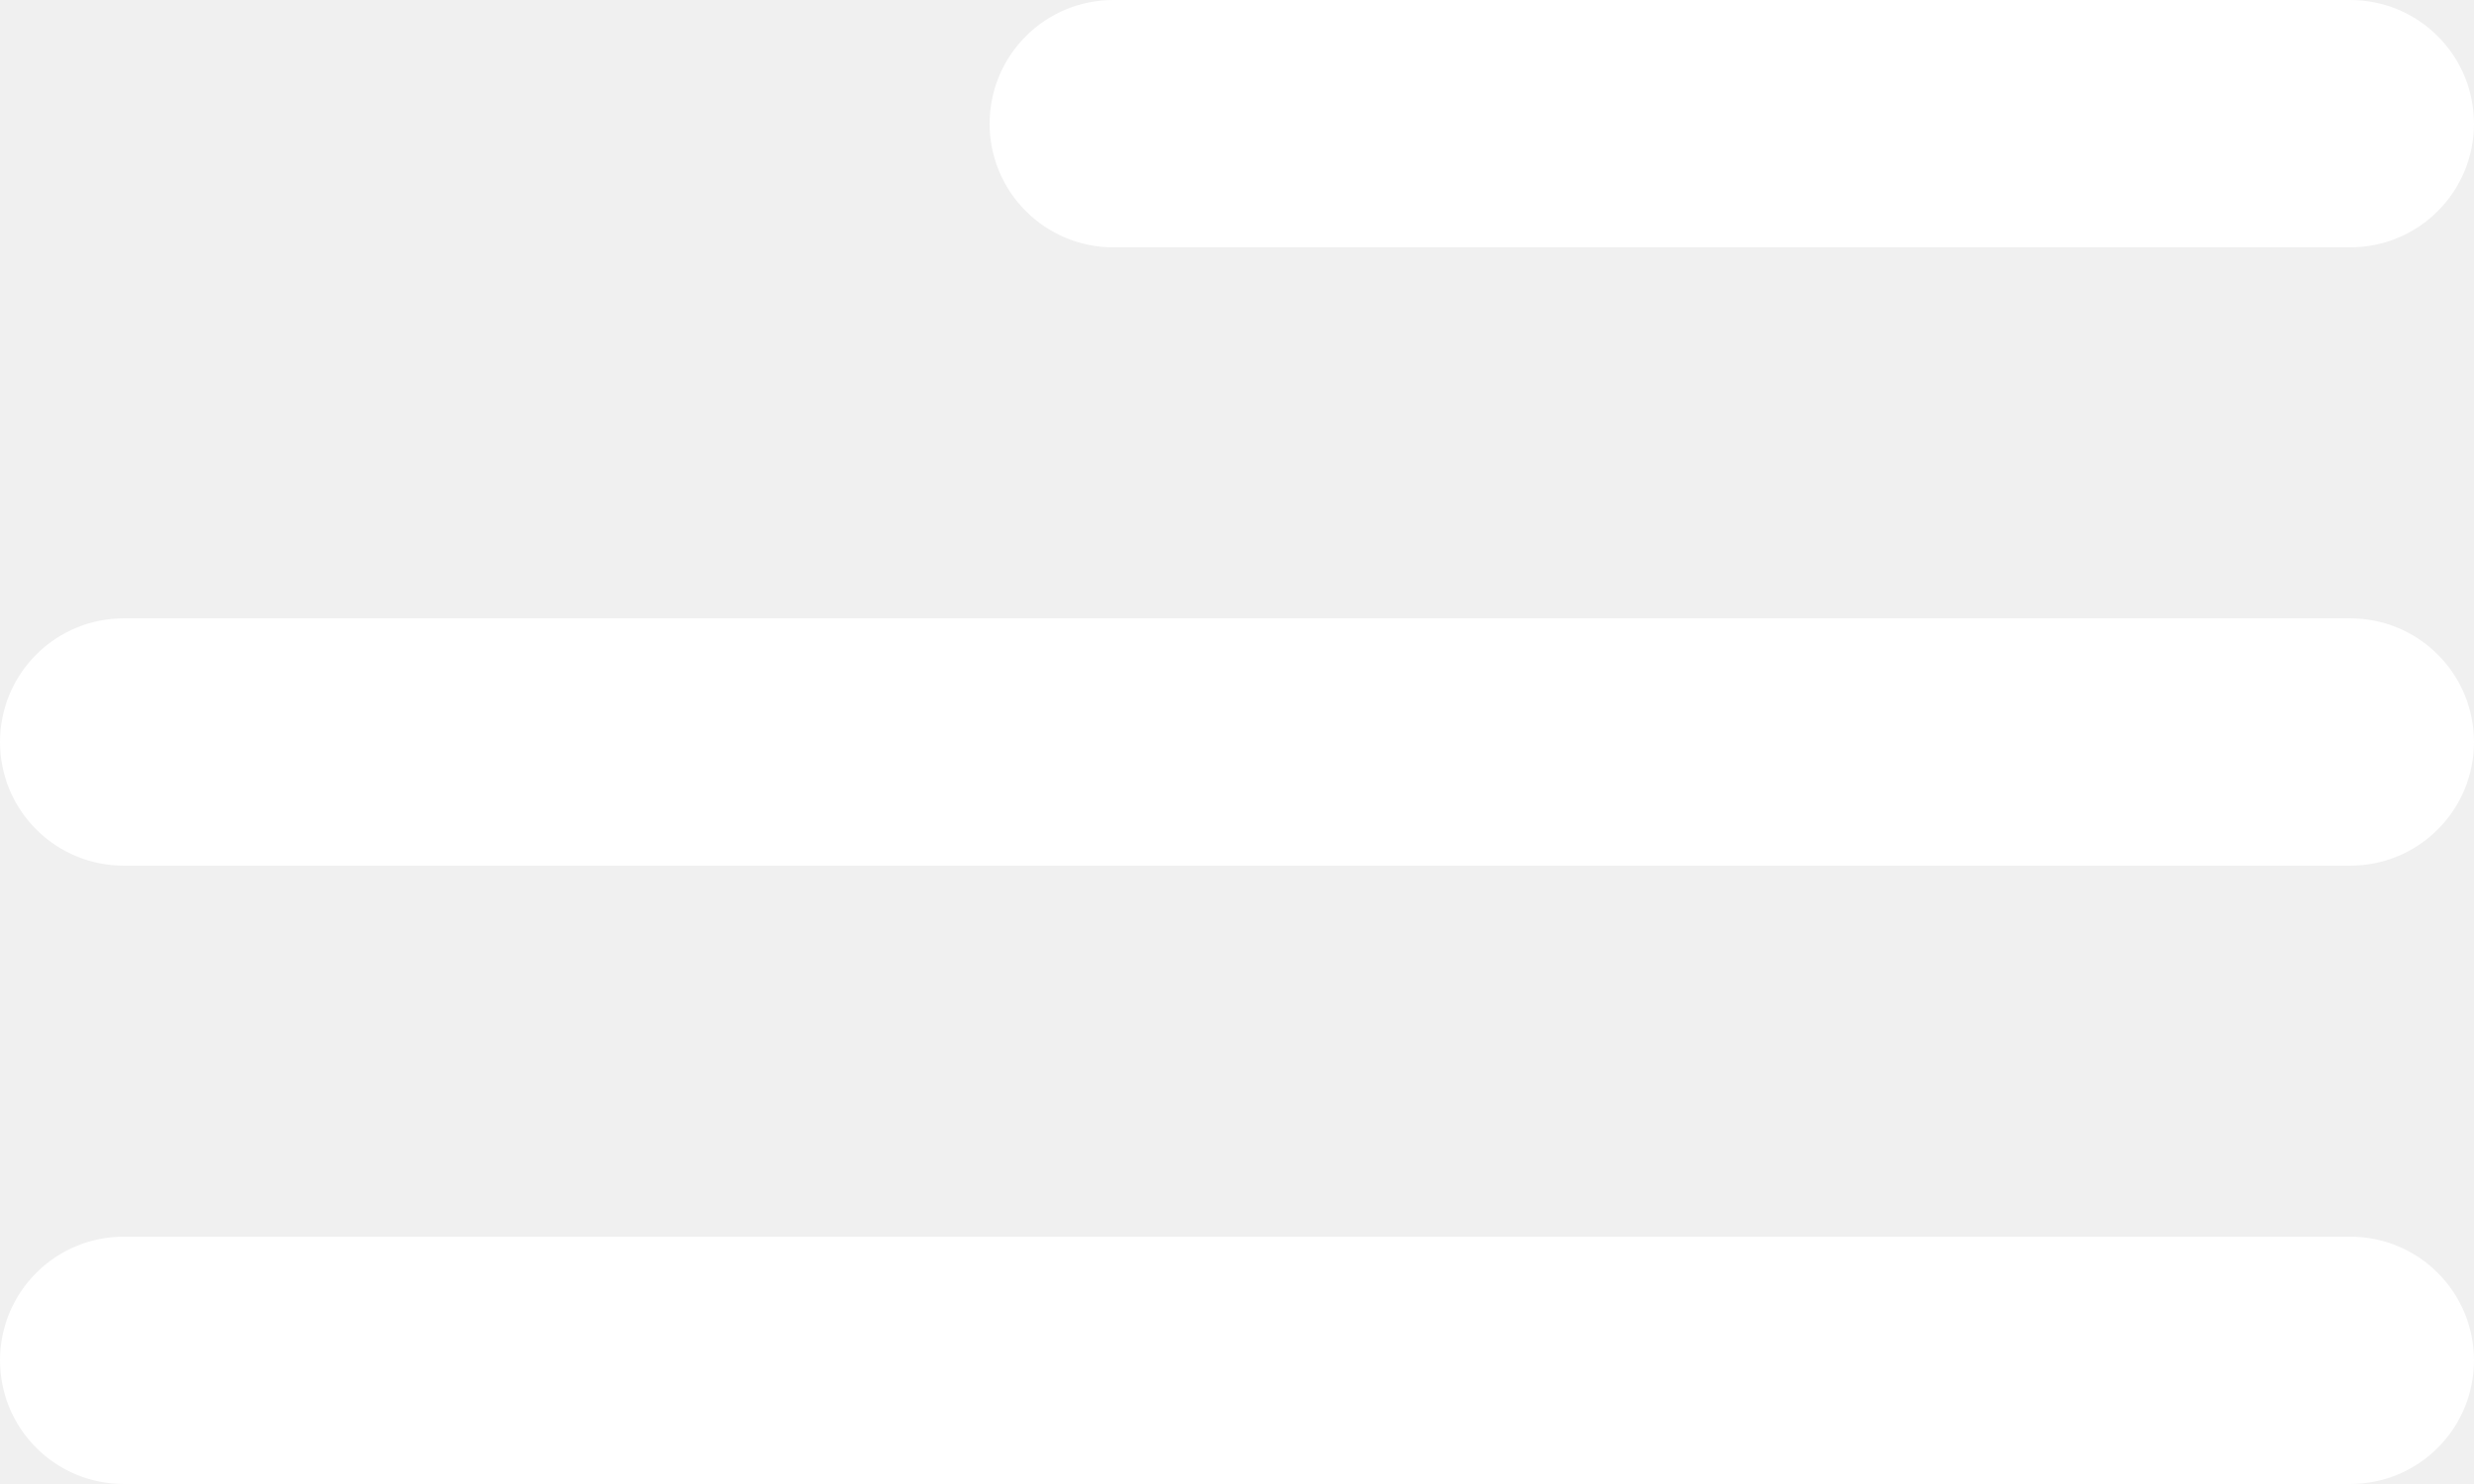
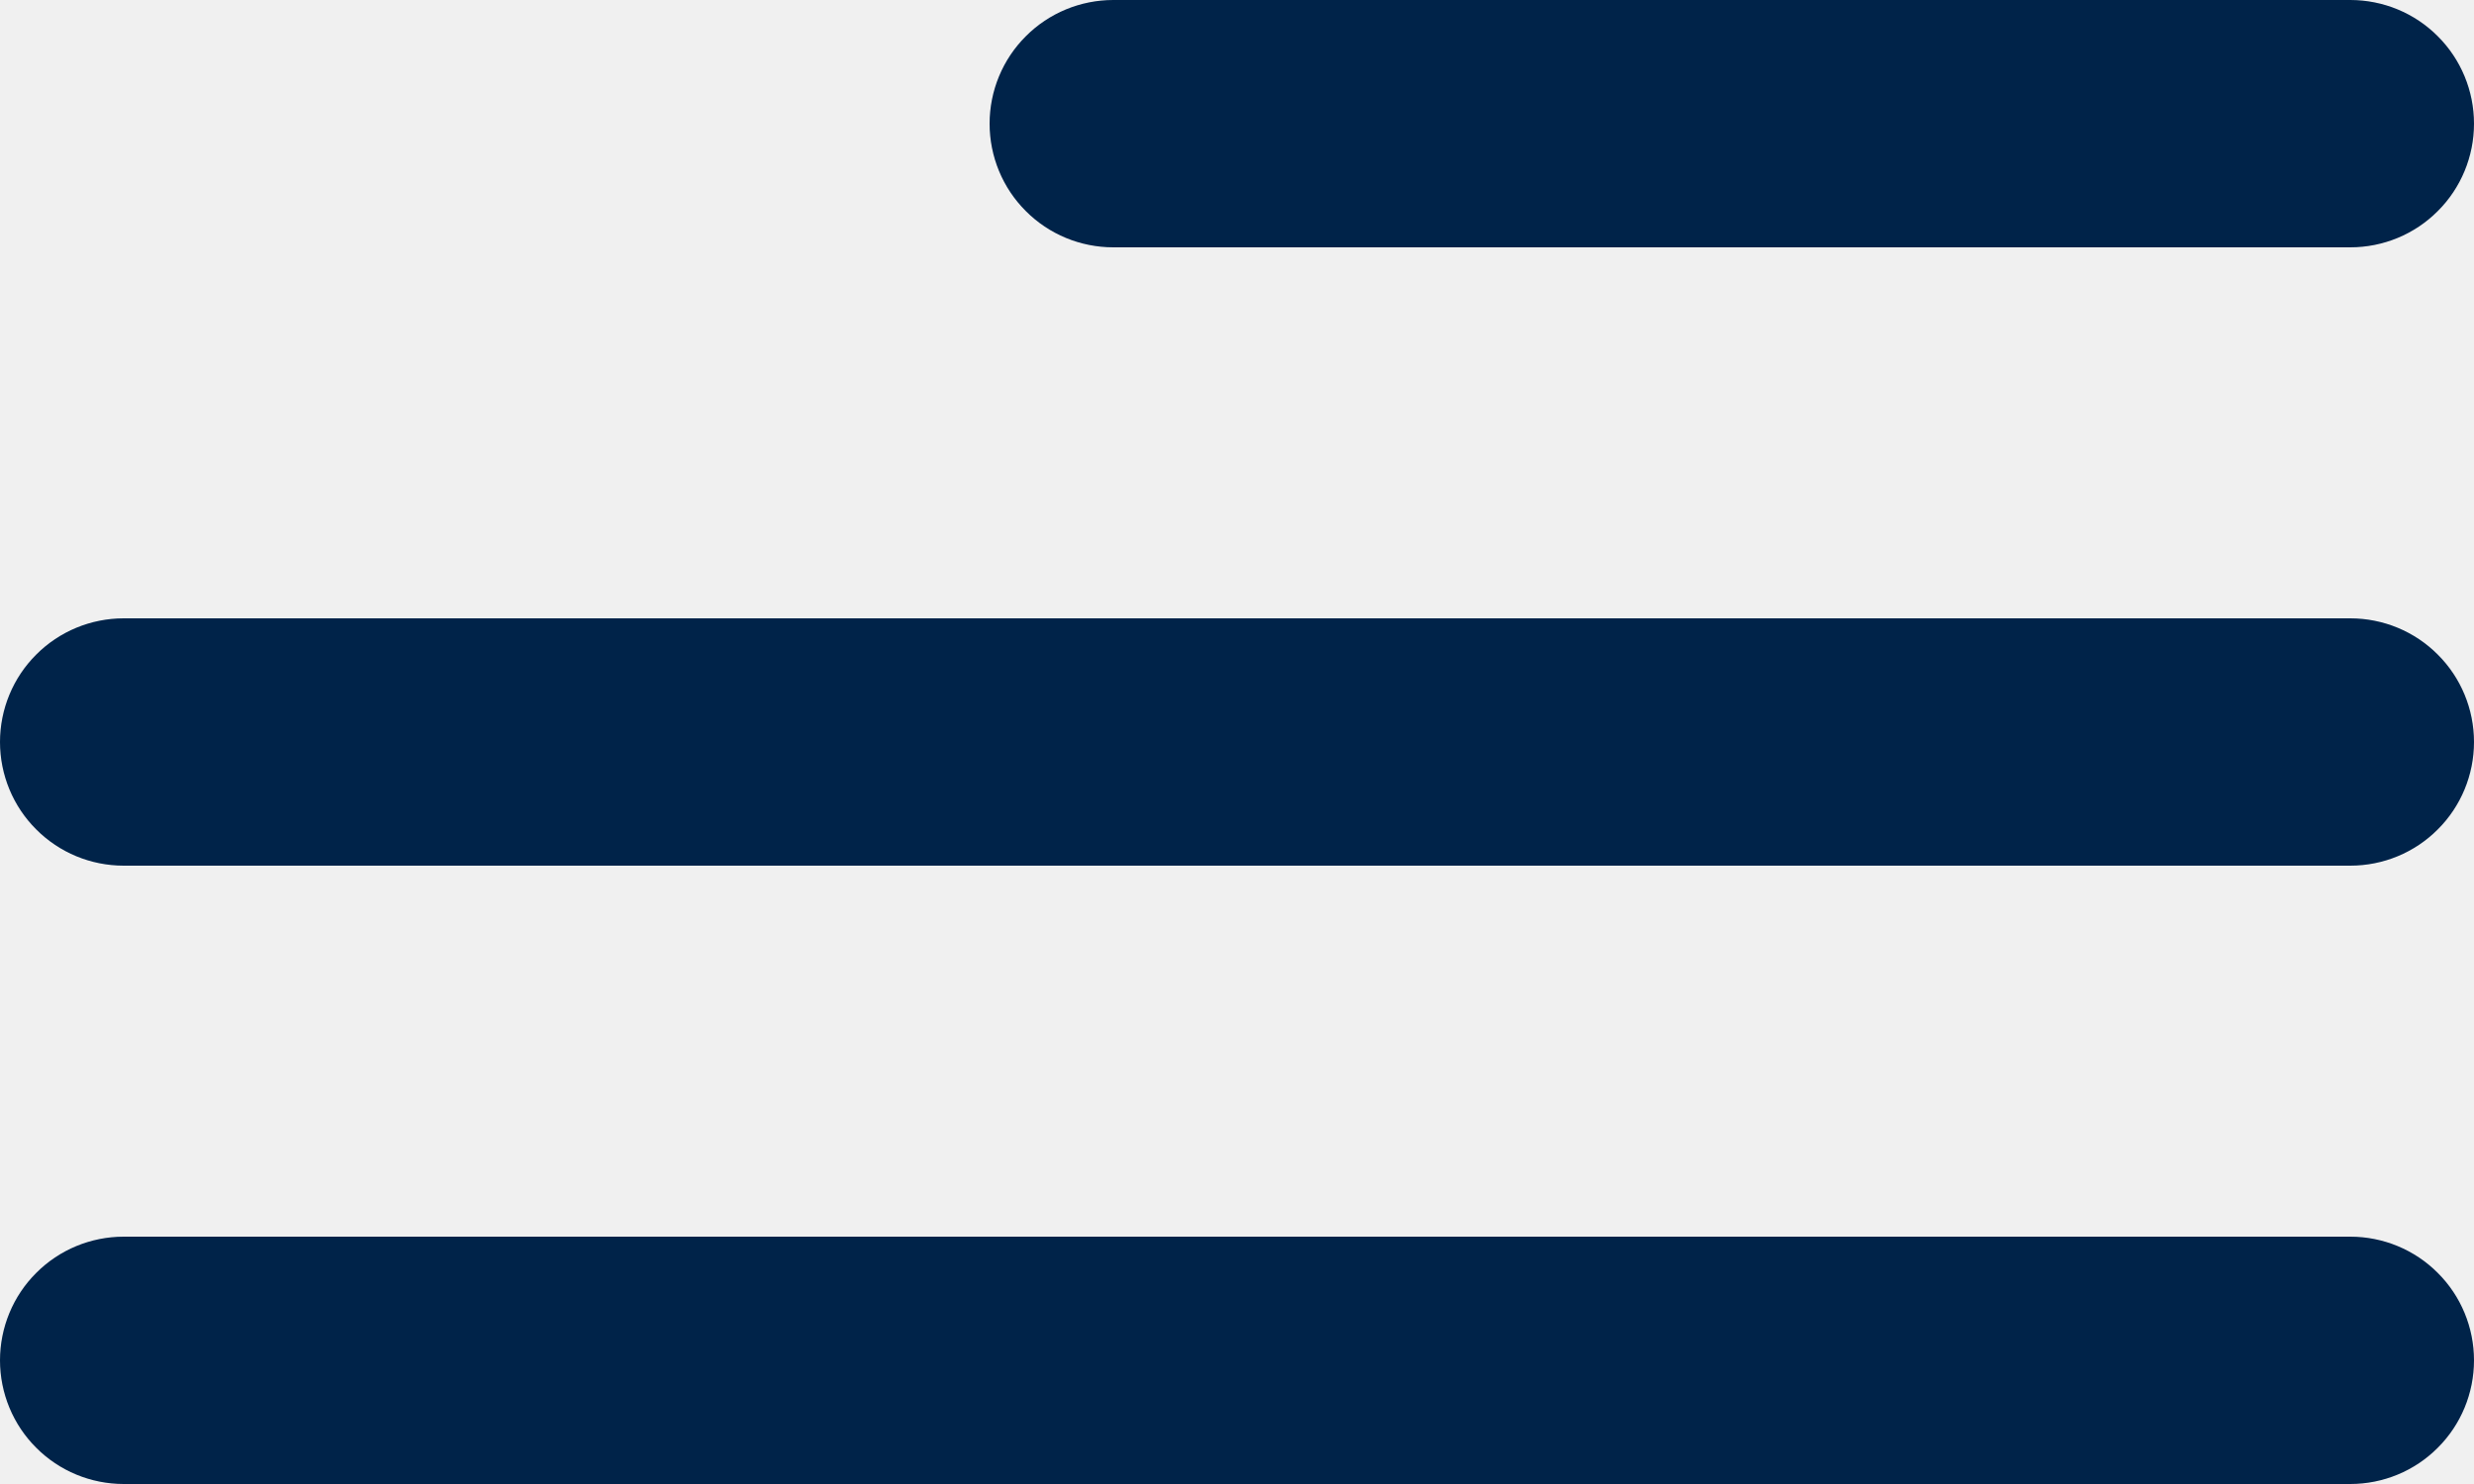
- <svg xmlns="http://www.w3.org/2000/svg" width="20" height="12" viewBox="0 0 20 12" fill="#FFF">
-   <path d="M9 2L19 2C19.265 2 19.52 1.895 19.707 1.707C19.895 1.52 20 1.265 20 1C20 0.735 19.895 0.48 19.707 0.293C19.52 0.105 19.265 0 19 0L9 0C8.735 0 8.48 0.105 8.293 0.293C8.105 0.48 8 0.735 8 1C8 1.265 8.105 1.52 8.293 1.707C8.48 1.895 8.735 2 9 2ZM19 10L1 10C0.735 10 0.48 10.105 0.293 10.293C0.105 10.48 0 10.735 0 11C0 11.265 0.105 11.52 0.293 11.707C0.48 11.895 0.735 12 1 12L19 12C19.265 12 19.52 11.895 19.707 11.707C19.895 11.52 20 11.265 20 11C20 10.735 19.895 10.48 19.707 10.293C19.52 10.105 19.265 10 19 10V10ZM1 7L19 7C19.265 7 19.52 6.895 19.707 6.707C19.895 6.52 20 6.265 20 6C20 5.735 19.895 5.48 19.707 5.293C19.52 5.105 19.265 5 19 5L1 5C0.735 5 0.48 5.105 0.293 5.293C0.105 5.48 0 5.735 0 6C0 6.265 0.105 6.52 0.293 6.707C0.48 6.895 0.735 7 1 7Z" fill="#FFFFFF" />
+ <svg xmlns="http://www.w3.org/2000/svg" width="20" height="12" viewBox="0 0 20 12" fill="#002349">
+   <path d="M9 2L19 2C19.265 2 19.52 1.895 19.707 1.707C19.895 1.52 20 1.265 20 1C20 0.735 19.895 0.48 19.707 0.293C19.52 0.105 19.265 0 19 0L9 0C8.735 0 8.48 0.105 8.293 0.293C8.105 0.48 8 0.735 8 1C8 1.265 8.105 1.52 8.293 1.707C8.48 1.895 8.735 2 9 2ZM19 10L1 10C0.735 10 0.48 10.105 0.293 10.293C0.105 10.48 0 10.735 0 11C0 11.265 0.105 11.52 0.293 11.707C0.48 11.895 0.735 12 1 12L19 12C19.265 12 19.52 11.895 19.707 11.707C19.895 11.52 20 11.265 20 11C20 10.735 19.895 10.48 19.707 10.293C19.52 10.105 19.265 10 19 10V10ZM1 7L19 7C19.265 7 19.52 6.895 19.707 6.707C19.895 6.52 20 6.265 20 6C20 5.735 19.895 5.48 19.707 5.293C19.52 5.105 19.265 5 19 5L1 5C0.735 5 0.48 5.105 0.293 5.293C0.105 5.48 0 5.735 0 6C0 6.265 0.105 6.52 0.293 6.707C0.48 6.895 0.735 7 1 7Z" fill="#002349" />
</svg>
